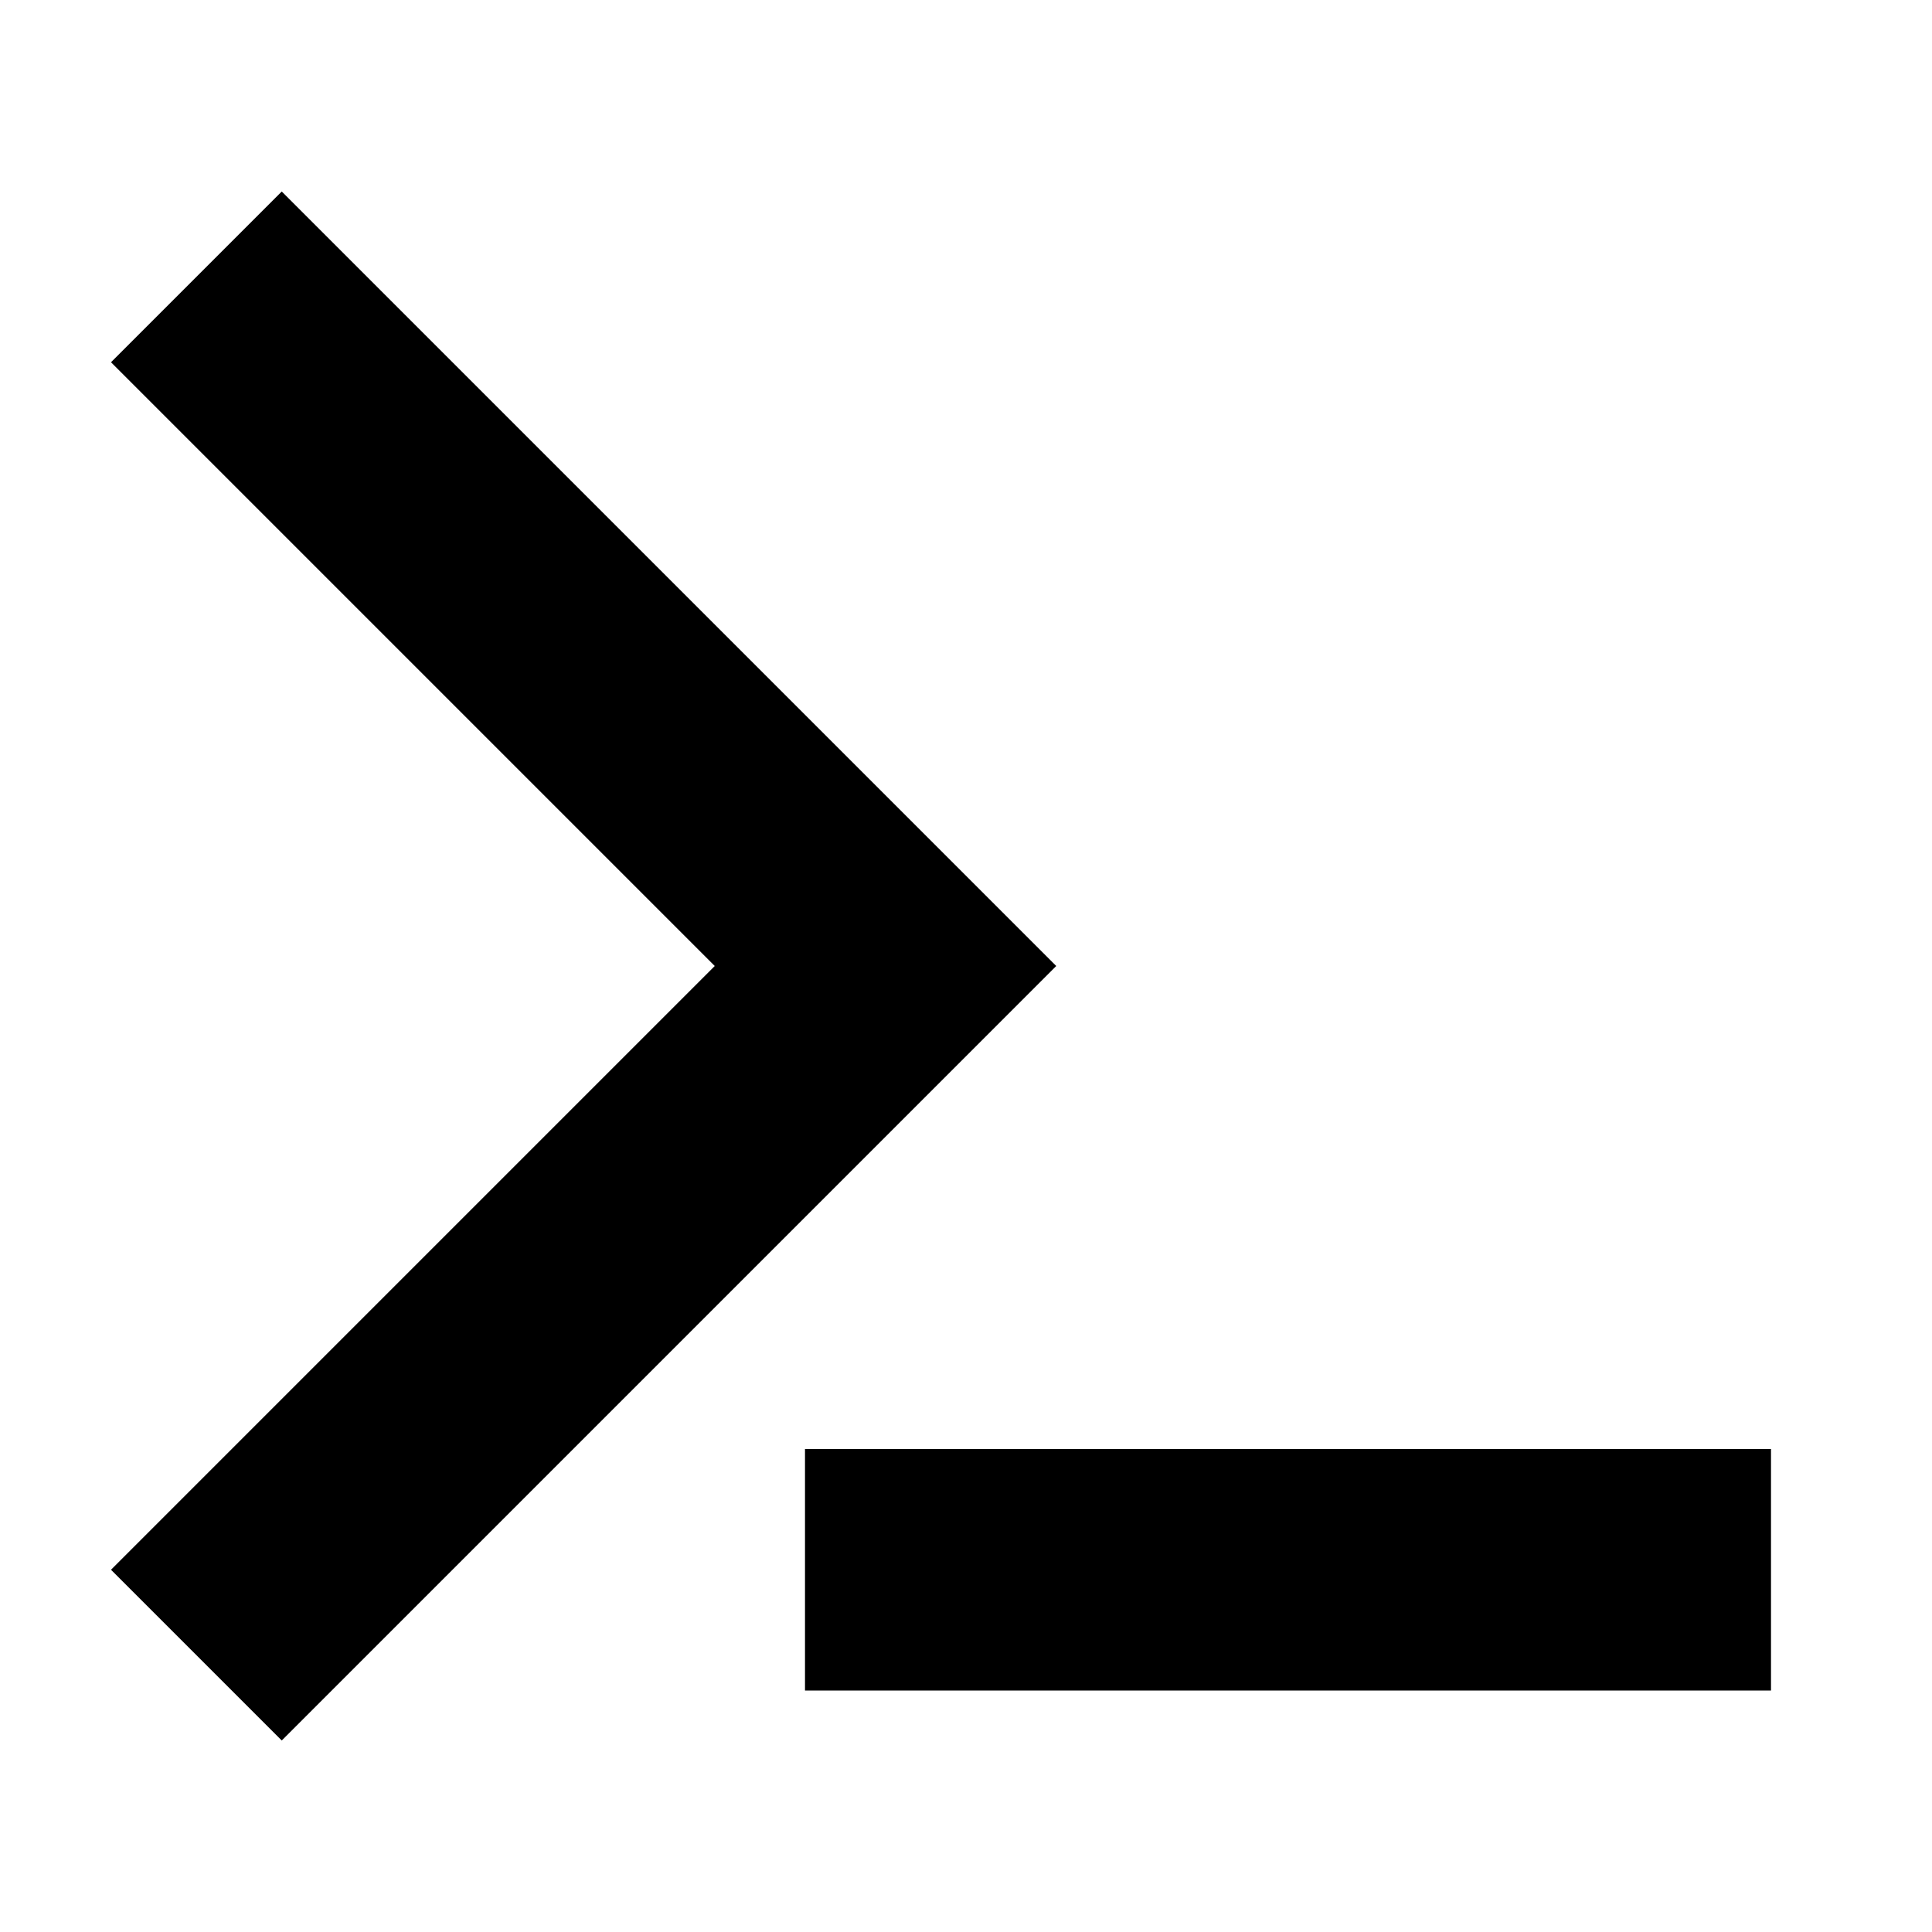
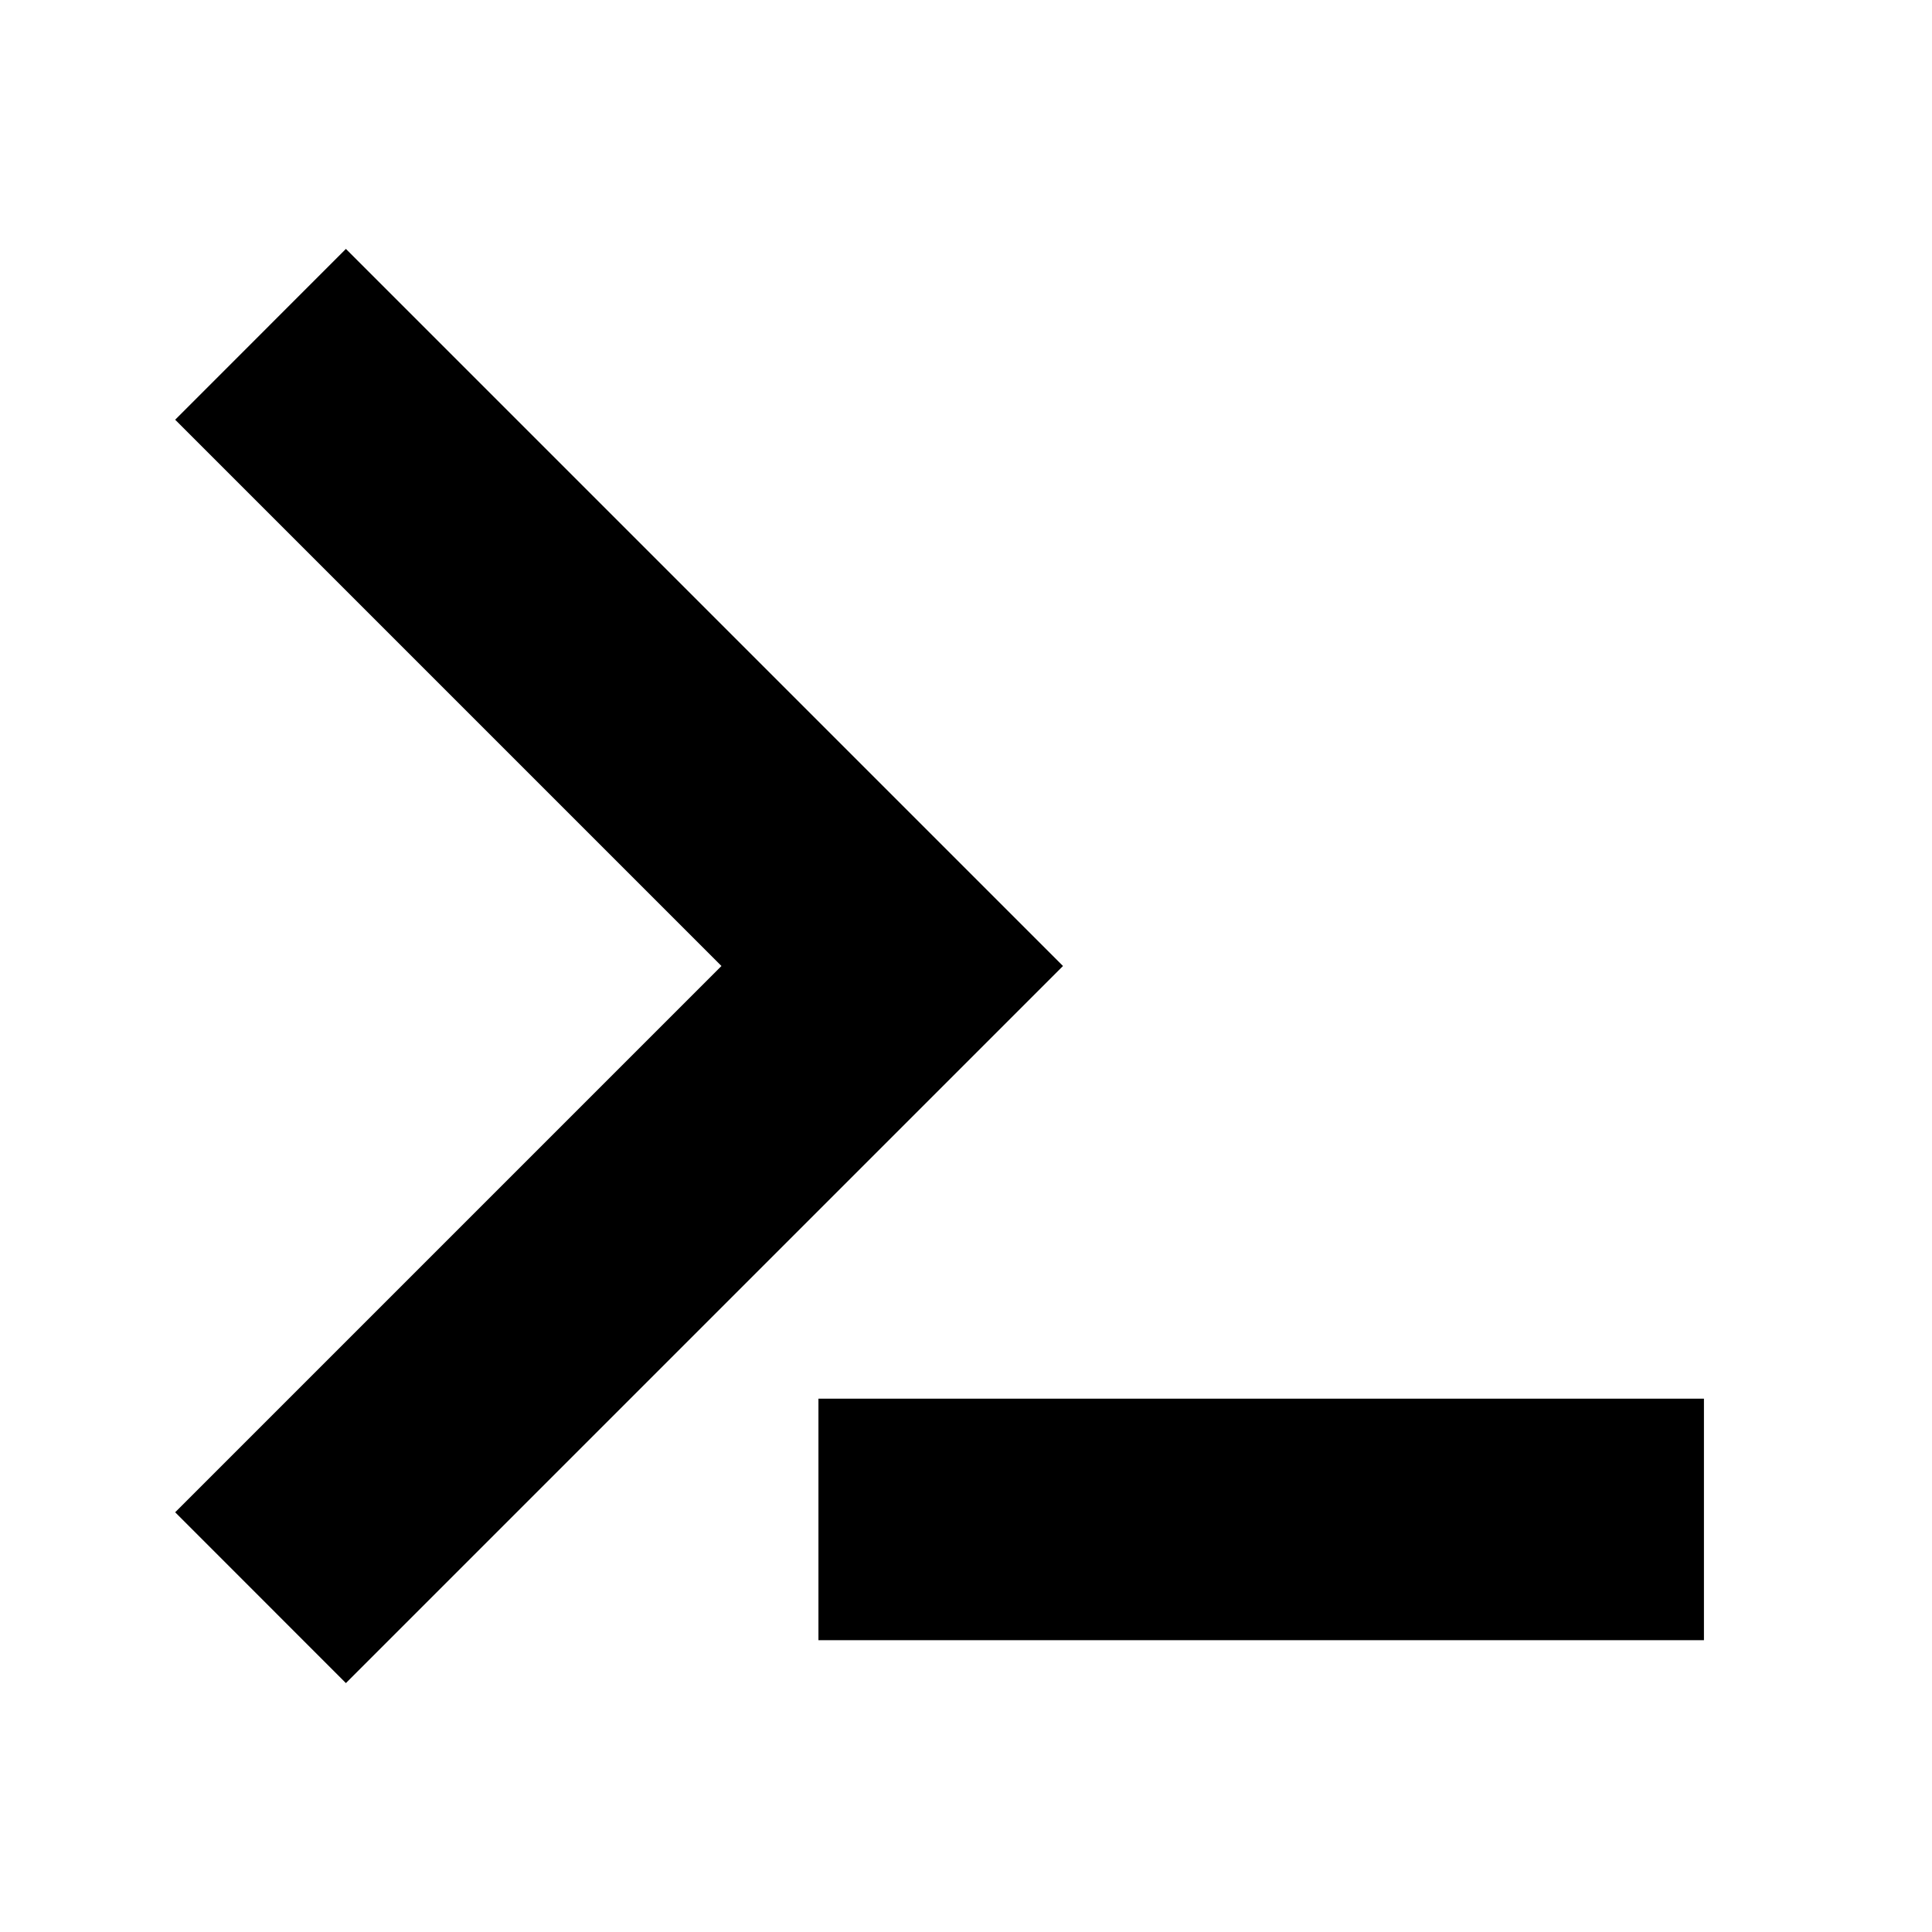
<svg xmlns="http://www.w3.org/2000/svg" width="1em" height="1em" fill="none" viewBox="0 0 24 24">
-   <path fill="currentColor" d="M13.121 12 3.5 21.621 1.379 19.5l7.5-7.5-7.5-7.5L3.5 2.379zM22 21H10v-3h12z" />
+   <path fill="currentColor" d="M13.205 12 4.297 20.908 2.176 18.786l6.786-6.786-6.786-6.786L4.297 3.092zM21.167 20.375H10.167v-3h11z" />
</svg>
